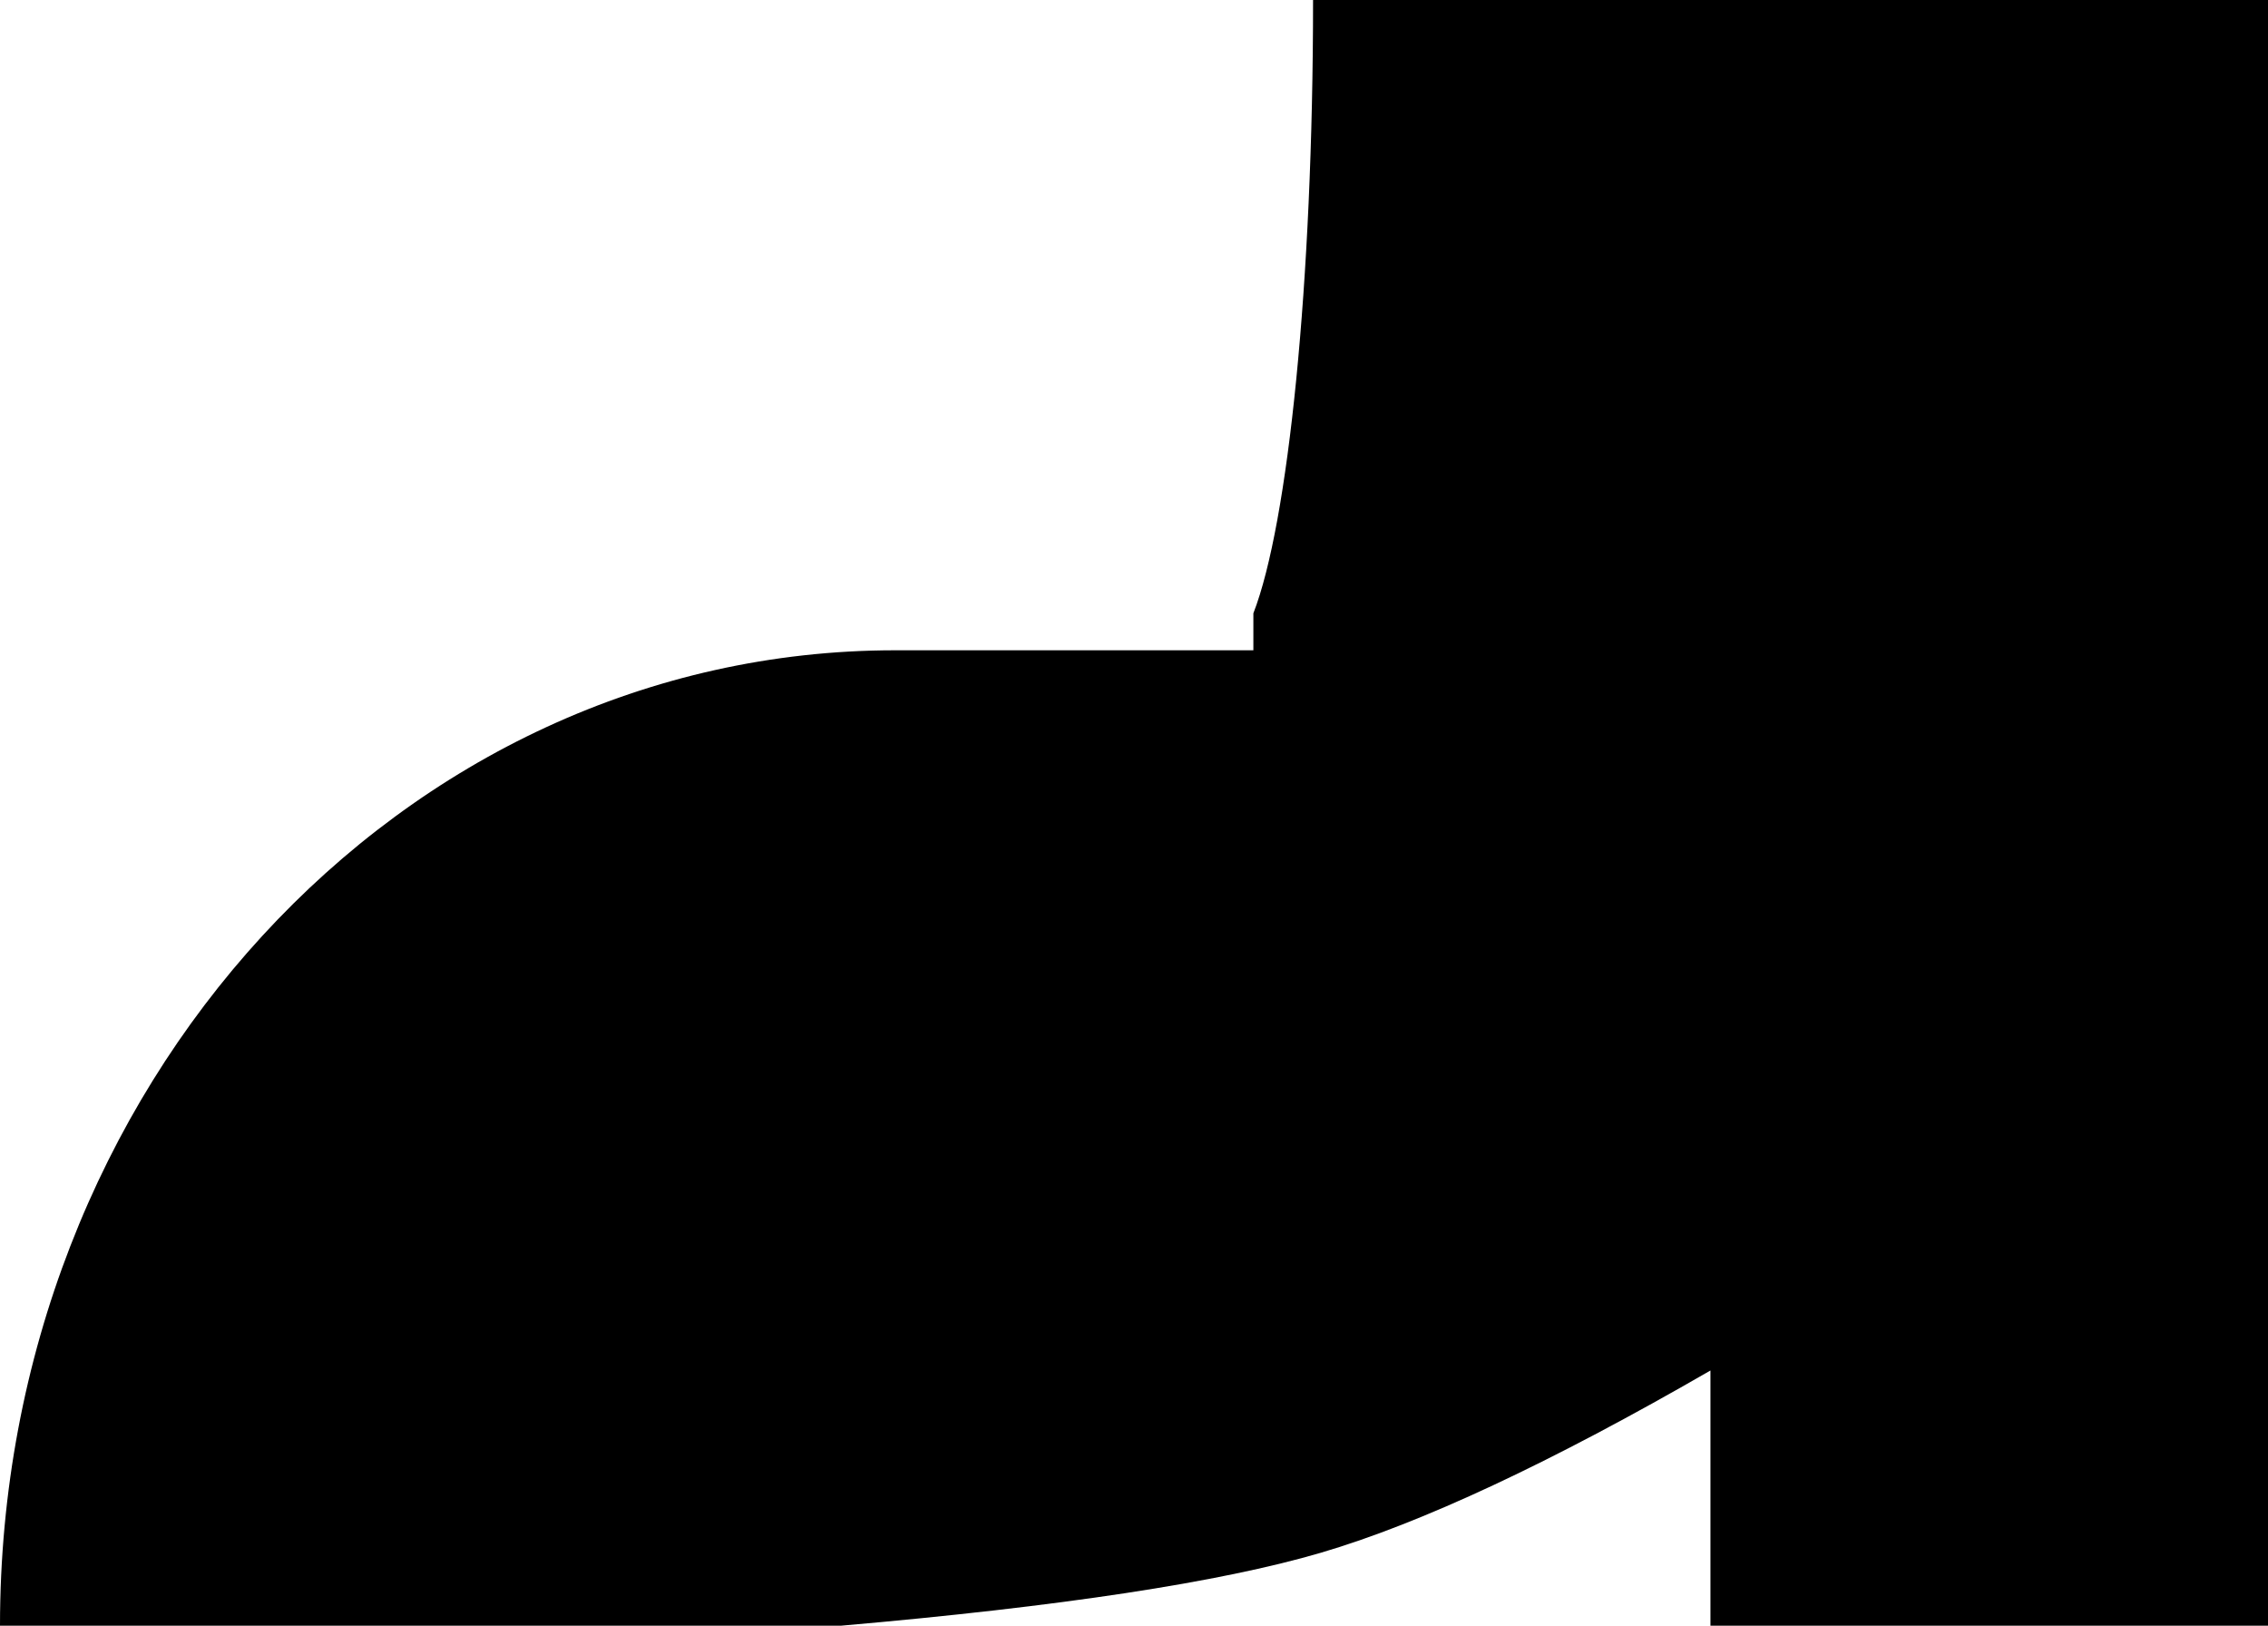
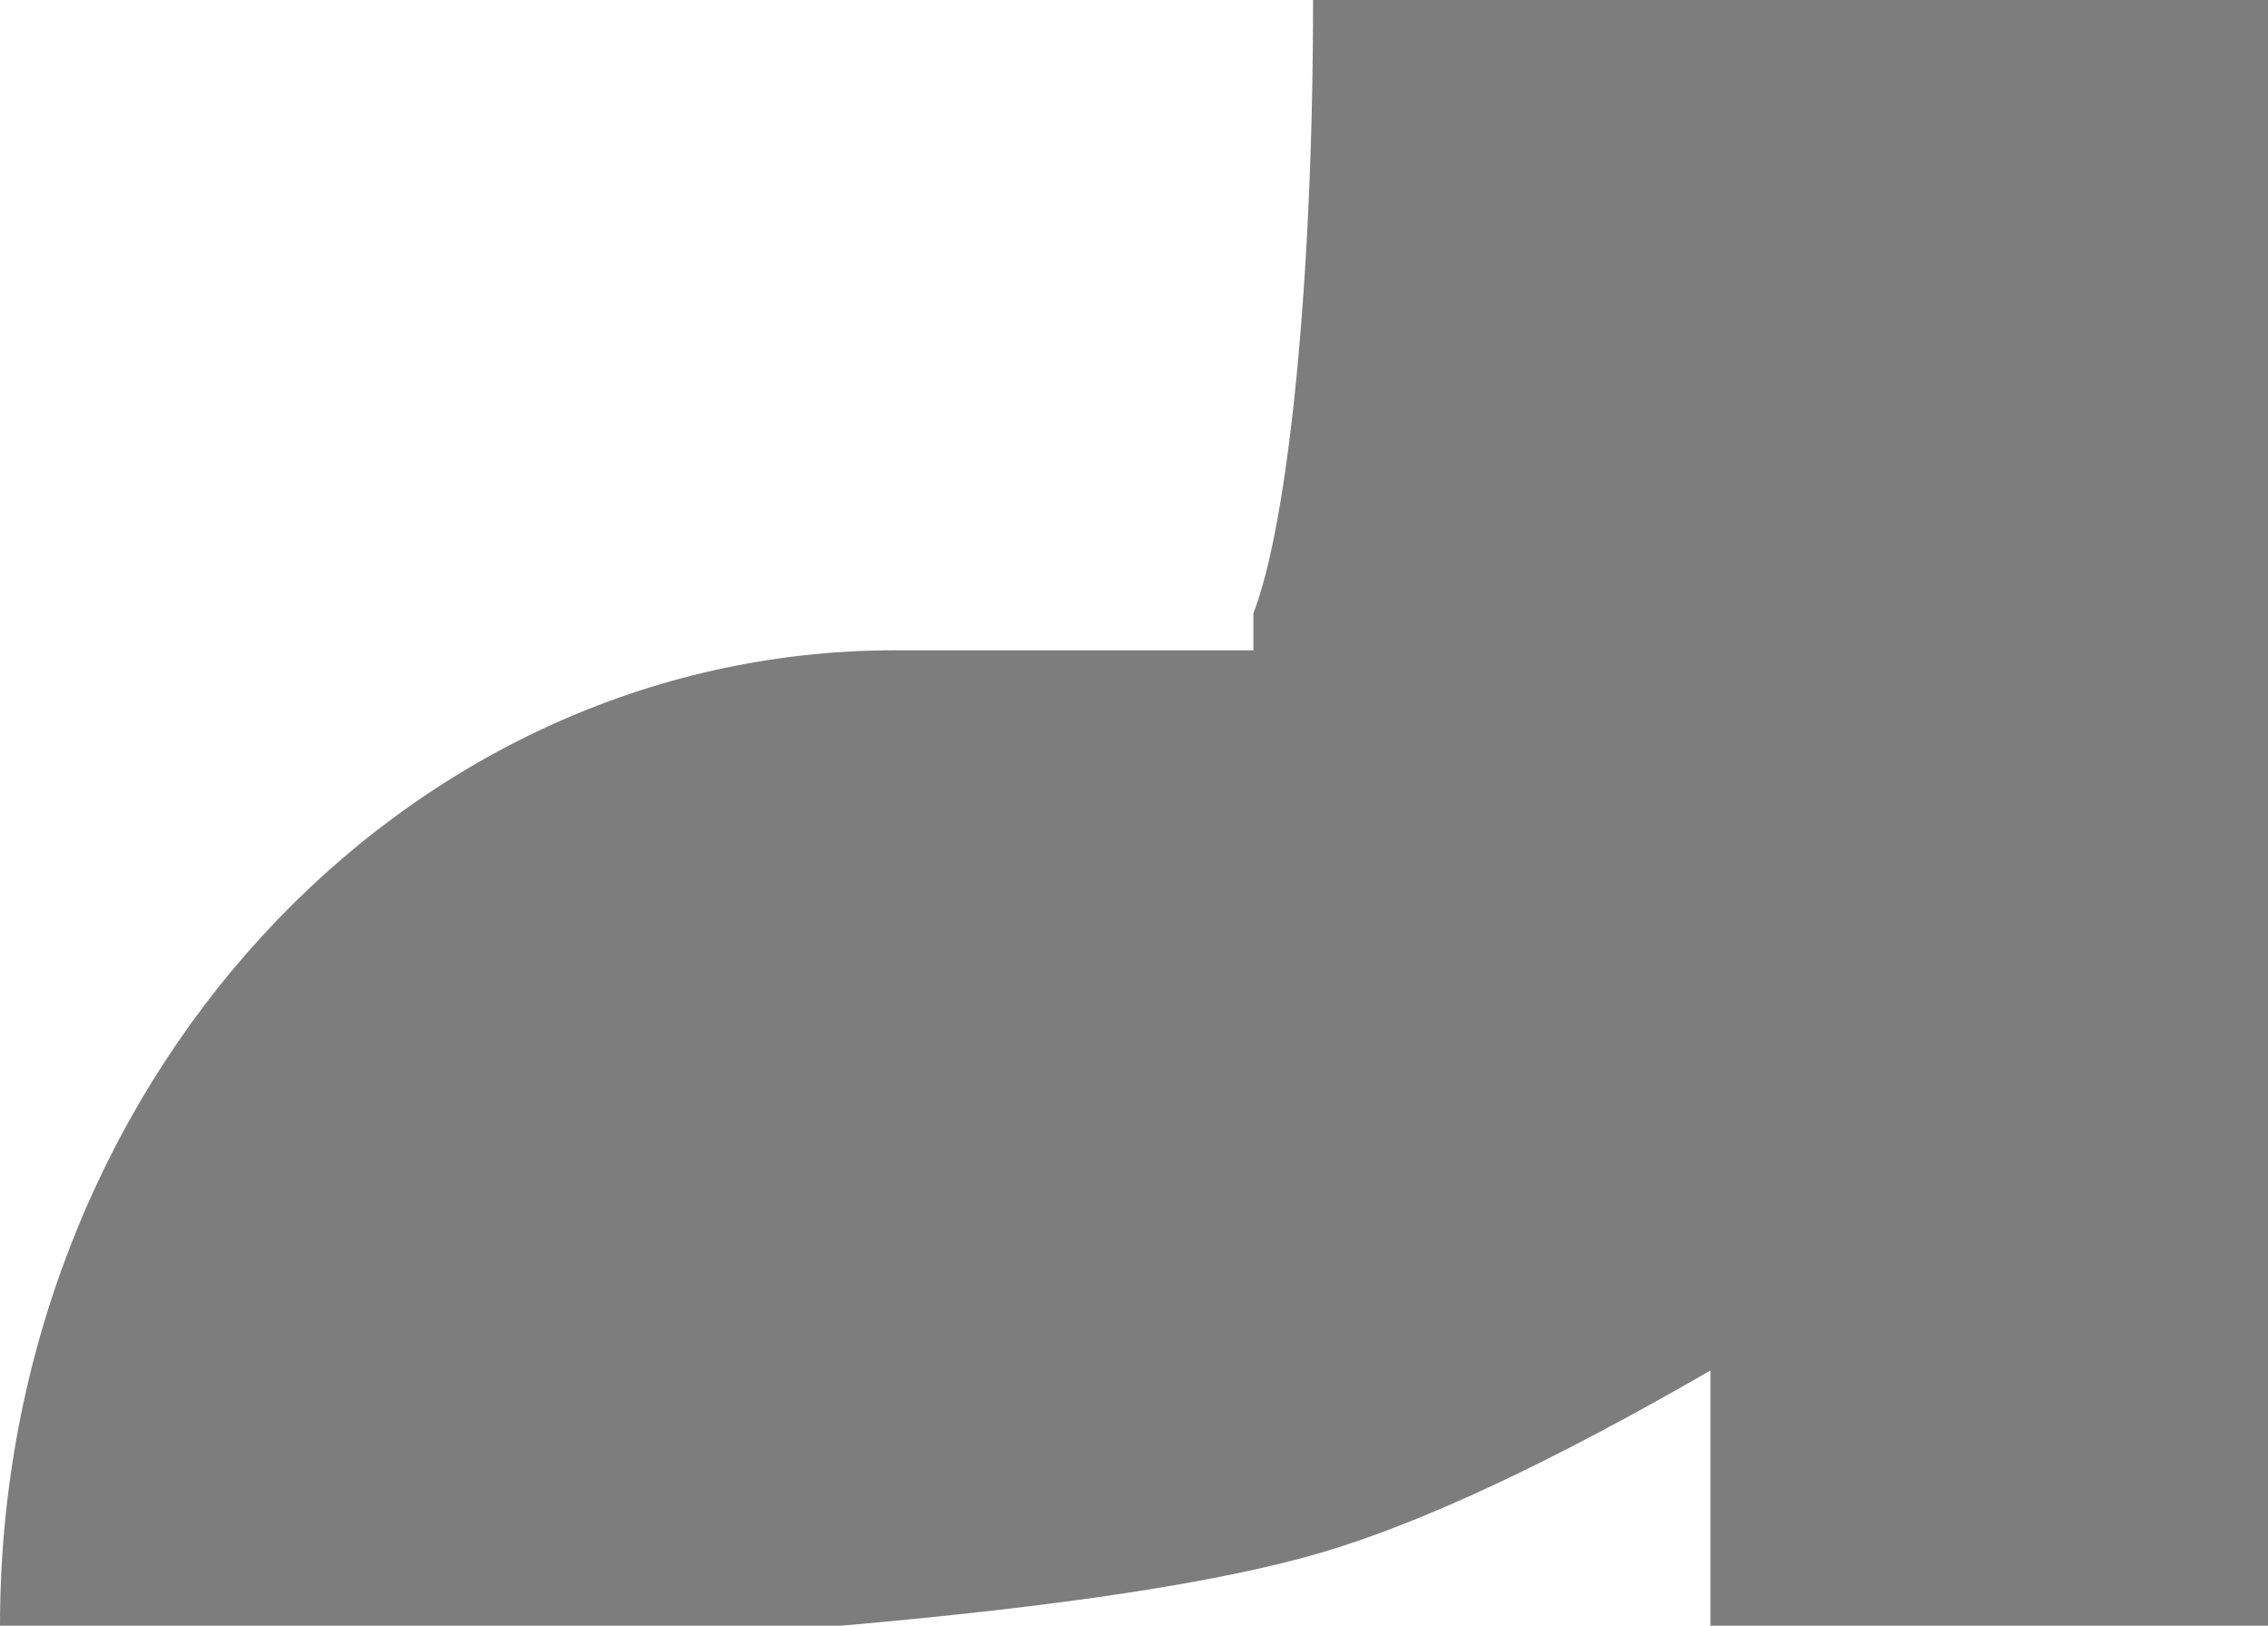
<svg xmlns="http://www.w3.org/2000/svg" width="120px" height="86px" viewBox="0 0 120 86" version="1.1">
  <g id="Page-1" stroke="none" stroke-width="1" fill="none" fill-rule="evenodd">
-     <g id="pieces" transform="translate(-460, -83)" fill="#000000">
+     <g id="pieces" transform="translate(-460, -83)" fill="#7D7D7D">
      <path d="M550.5,169 L550.5,155.5 C542.069,160.368 535.195,163.583 529.879,165.143 C524.563,166.703 516.103,167.989 504.5,169 L460,169 C460,140.502 481.208,117.4 507.368,117.4 L507.368,117.4 L526.316,117.4 L526.316,115.443 C528.156,110.72 529.474,97.978 529.474,83 L580,83 L580,117.4 L580,169 L554.737,169 L550.5,169 Z" id="shoe" />
    </g>
  </g>
</svg>
